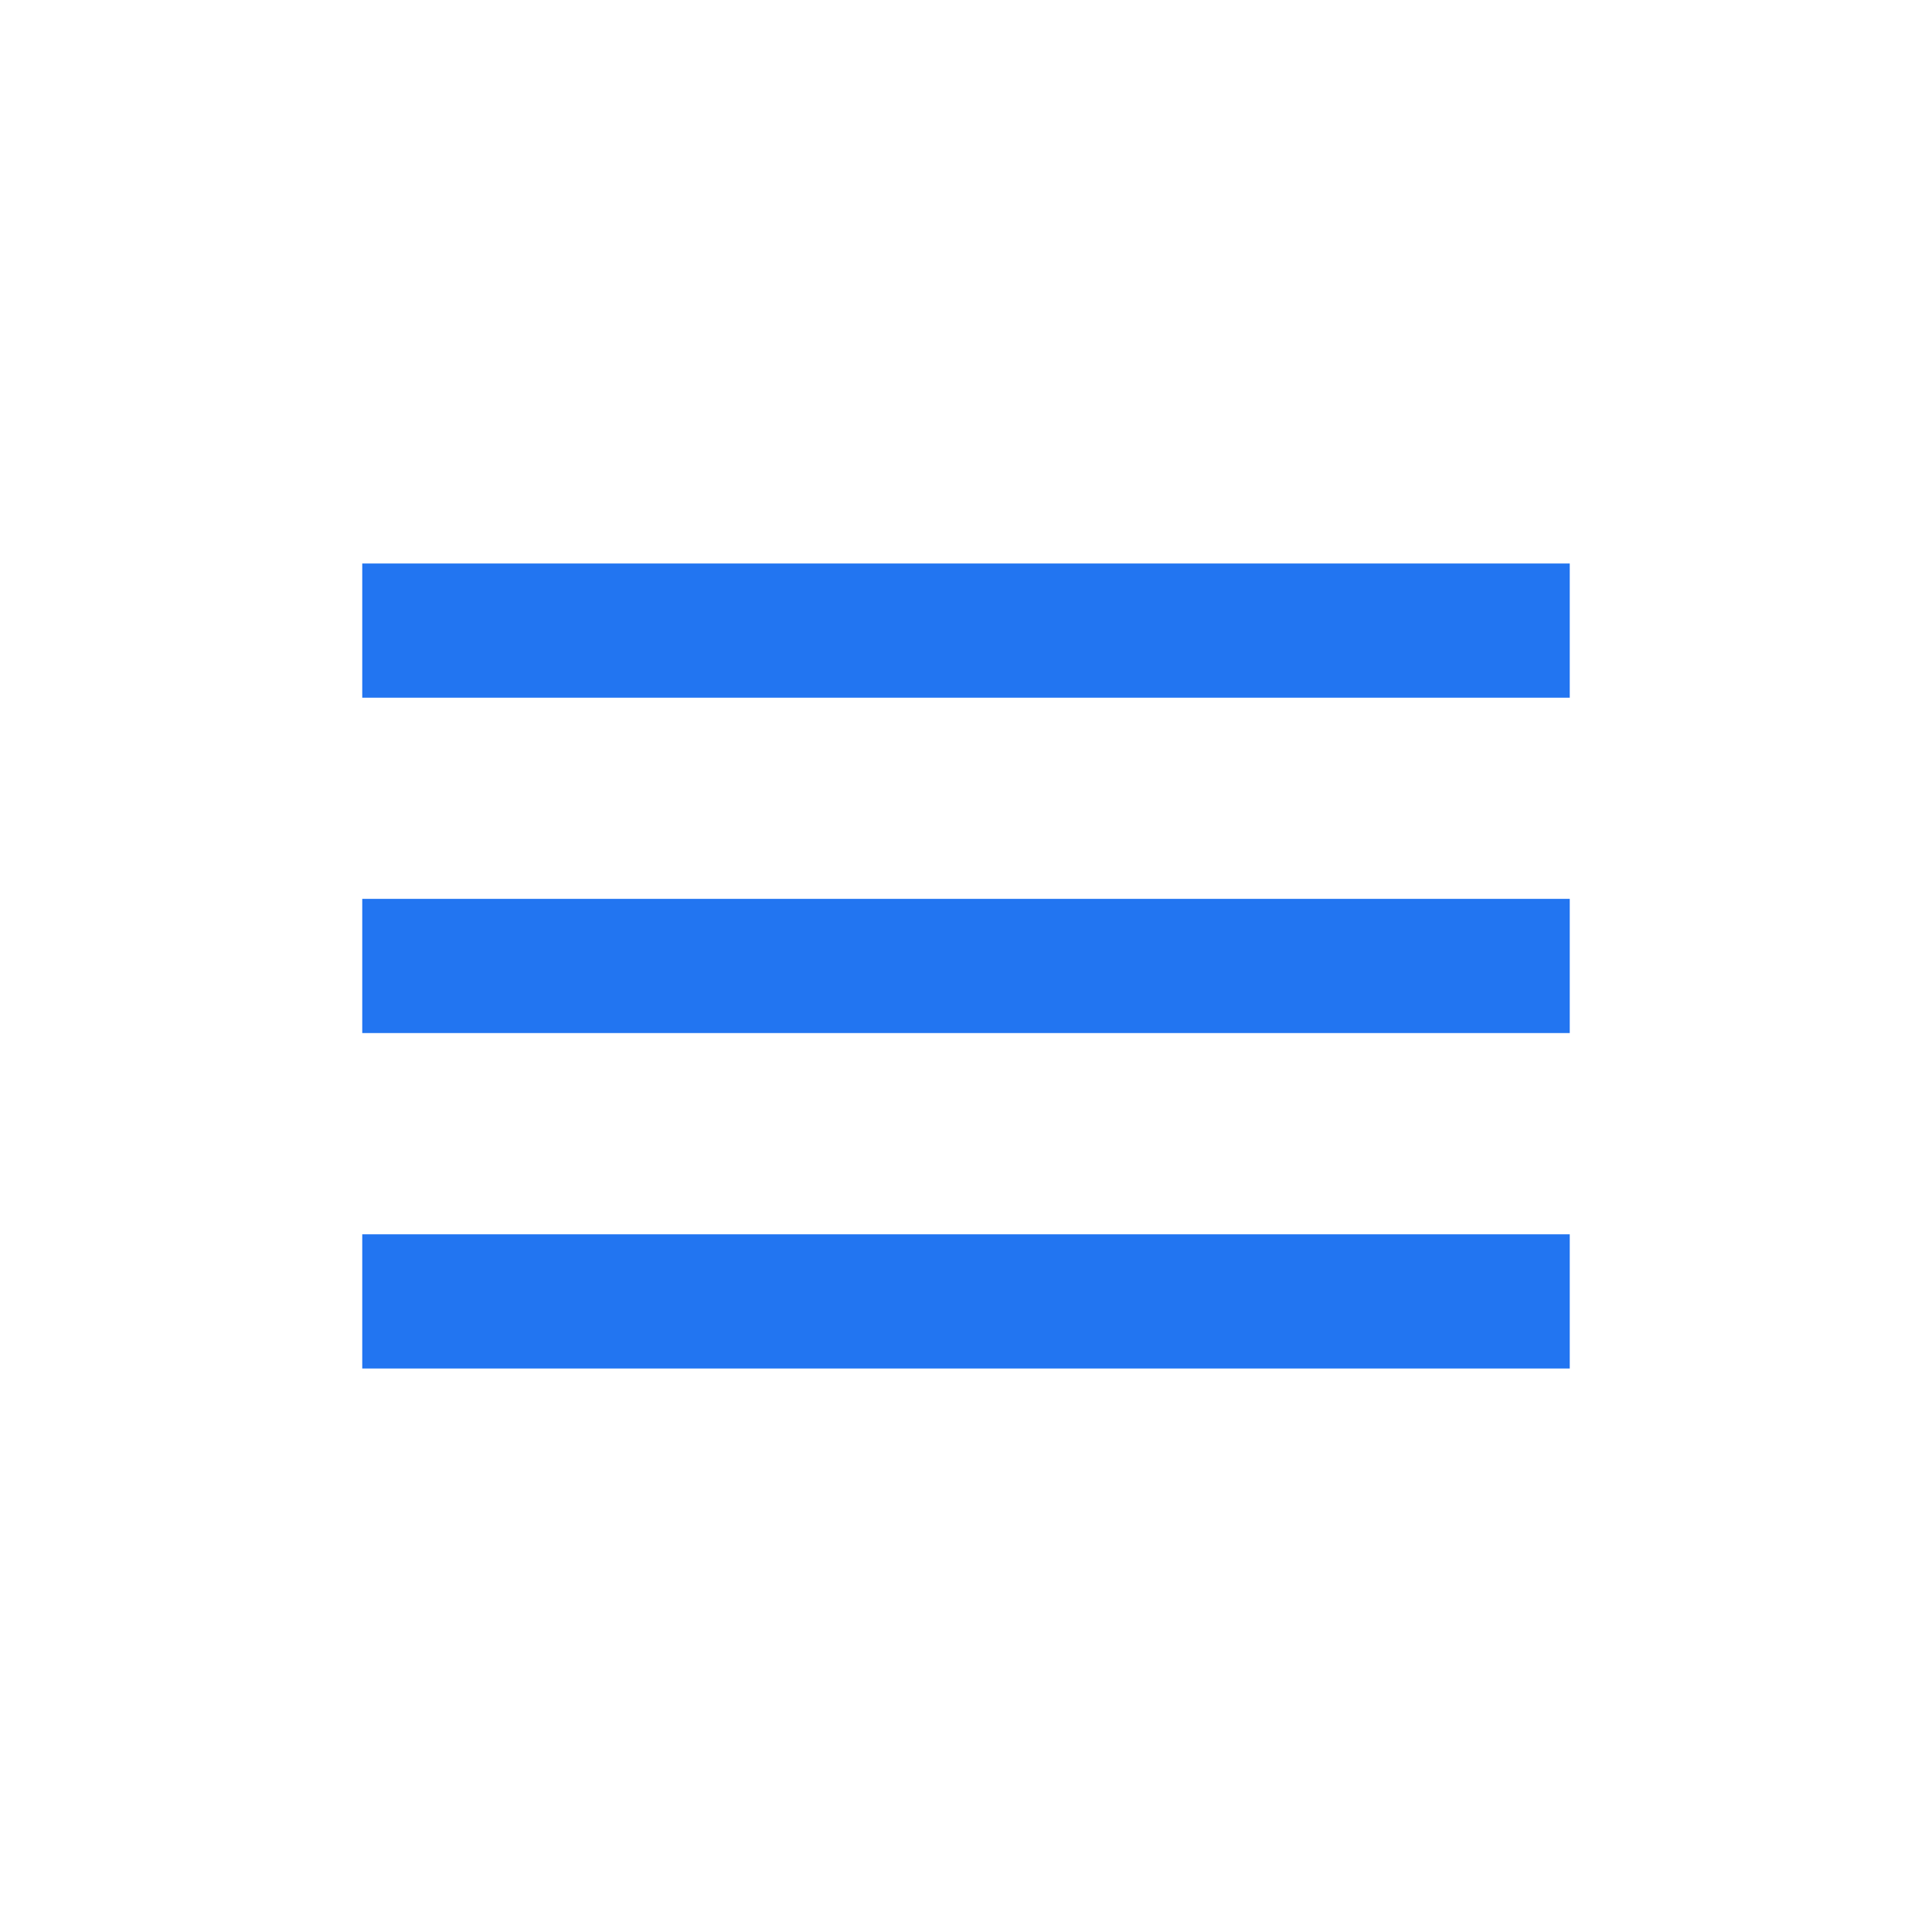
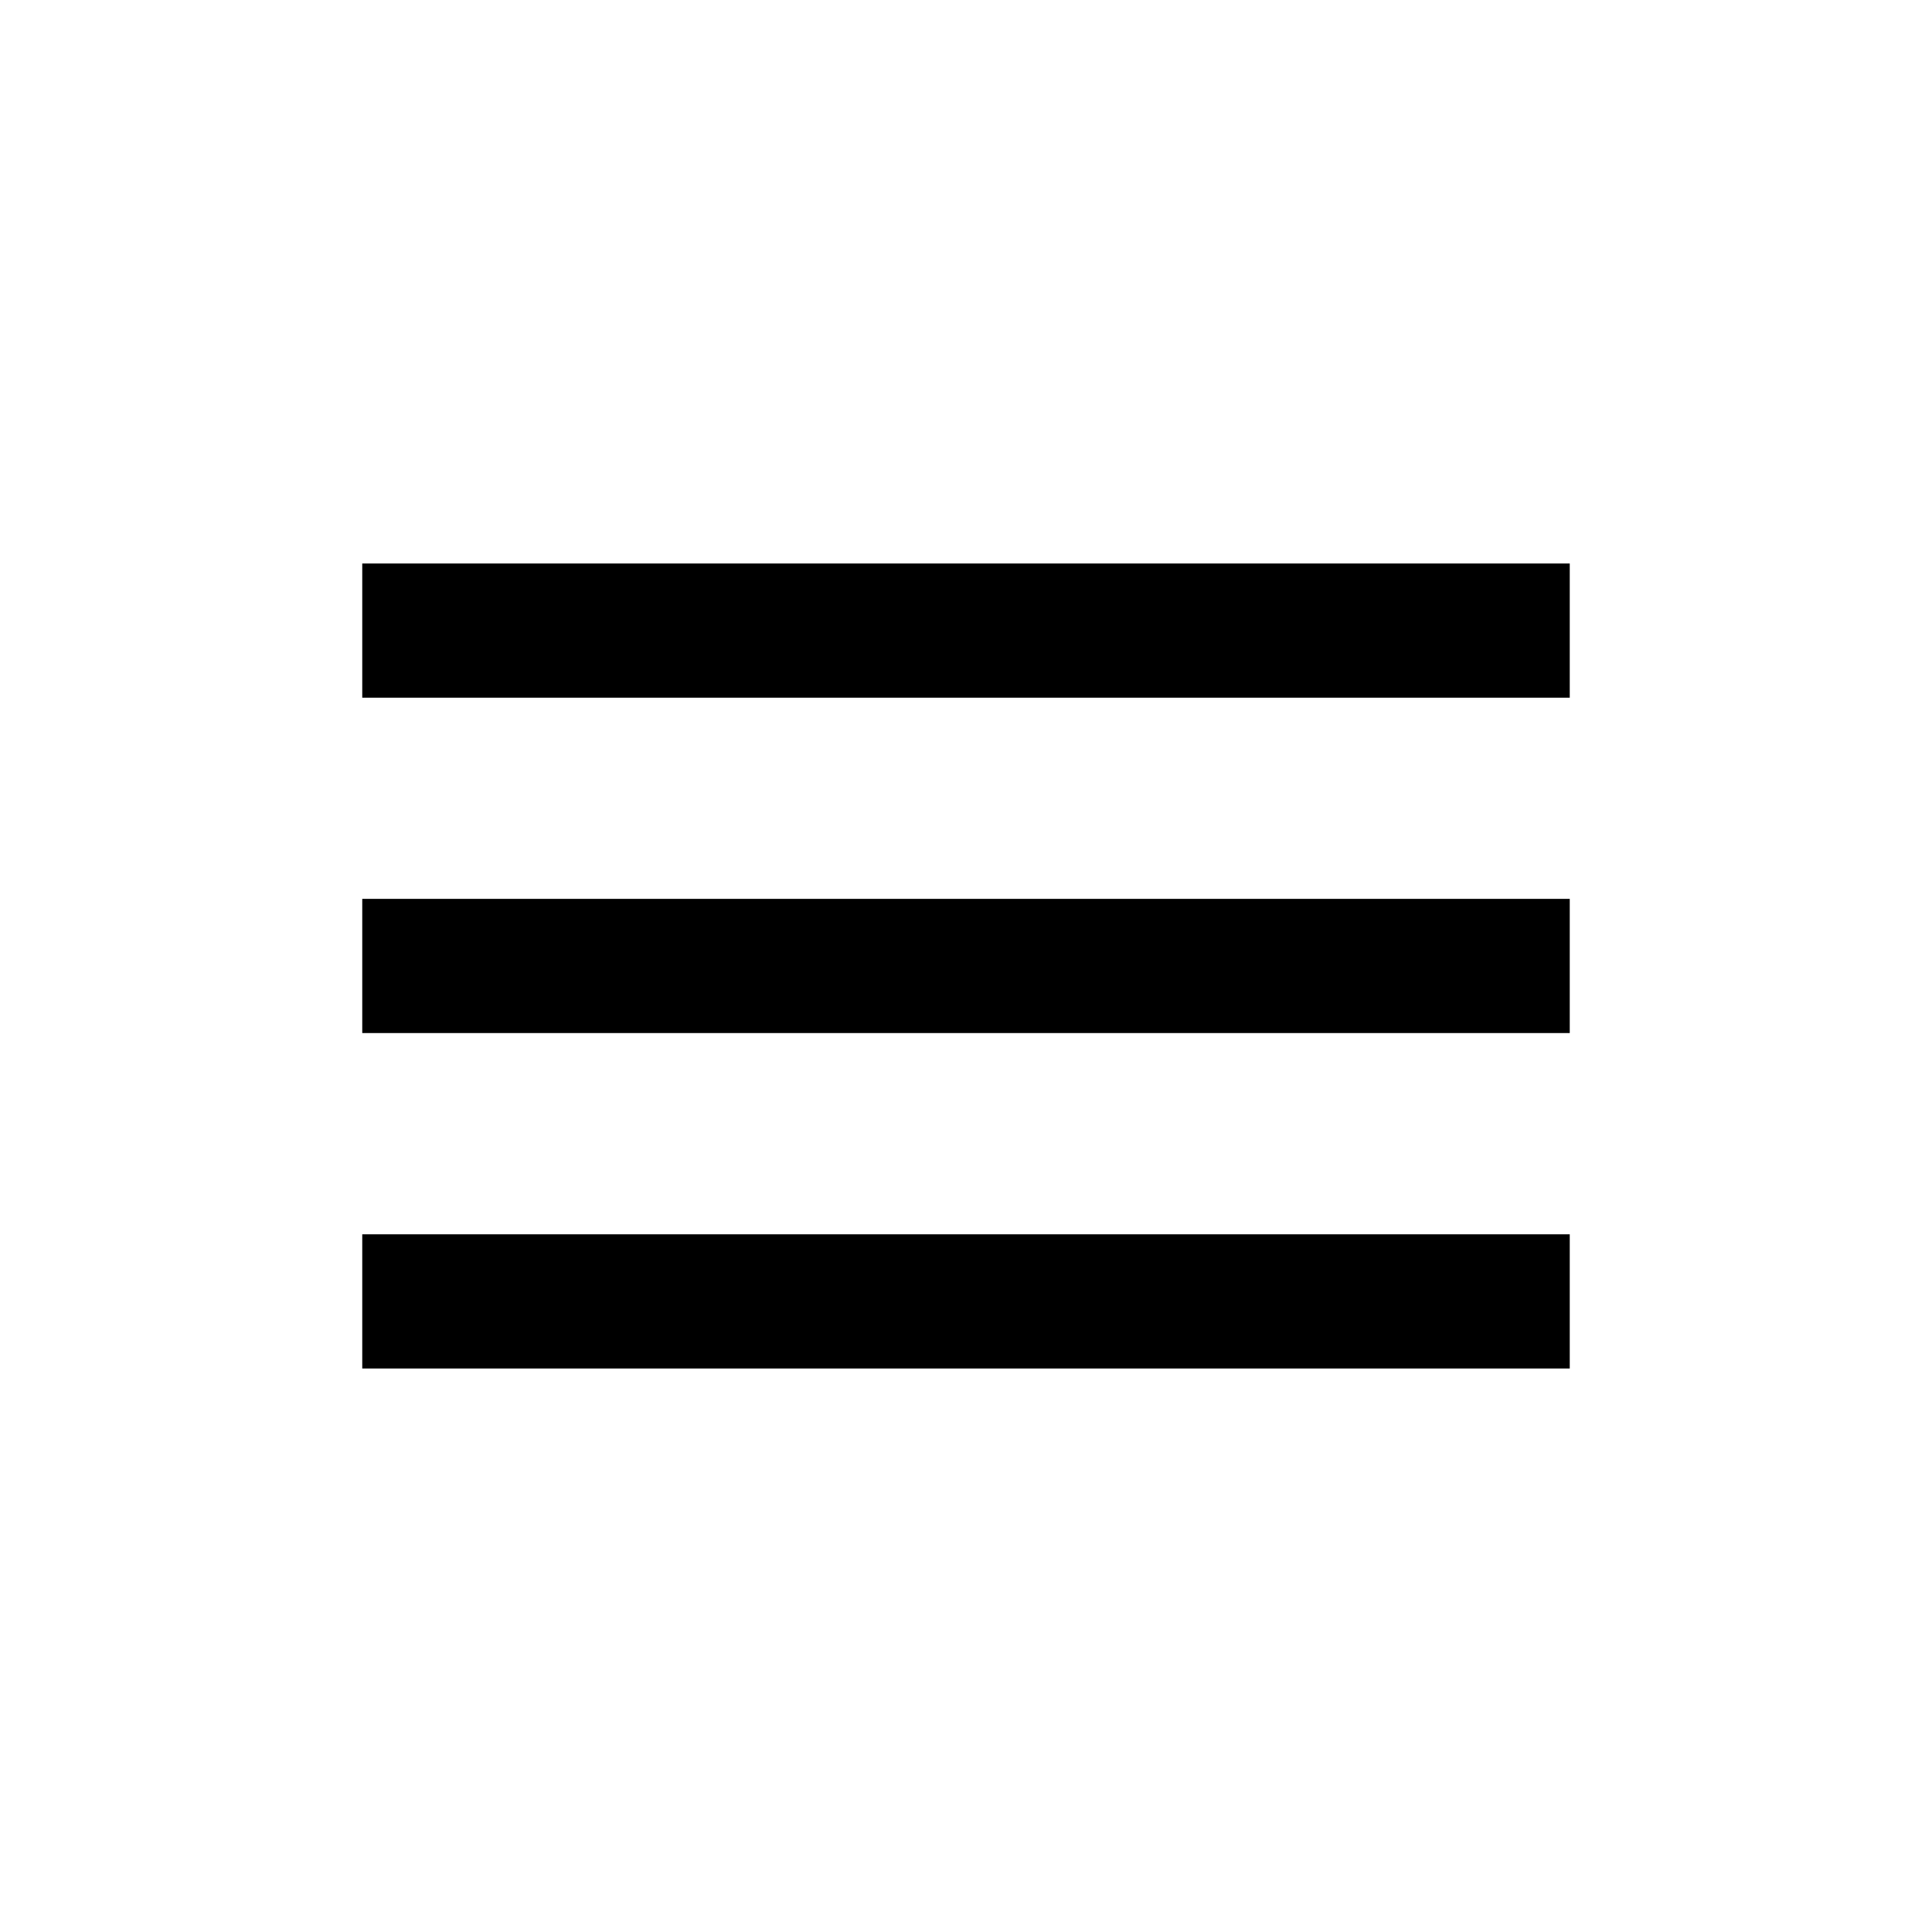
<svg xmlns="http://www.w3.org/2000/svg" height="24" viewBox="0 0 24 24" width="24">
  <g fill="none" fill-rule="evenodd">
    <path d="m0 0h24v24h-24z" fill="none" />
-     <path d="m4.5 17h15v-1.667h-15zm0-4.167h15v-1.667h-15zm0-5.833v1.667h15v-1.667z" fill="#2275f1" fill-rule="nonzero" />
+     <path d="m4.5 17h15v-1.667h-15zm0-4.167h15v-1.667h-15zm0-5.833v1.667h15v-1.667z" fill="#000" fill-rule="nonzero" />
  </g>
</svg>
